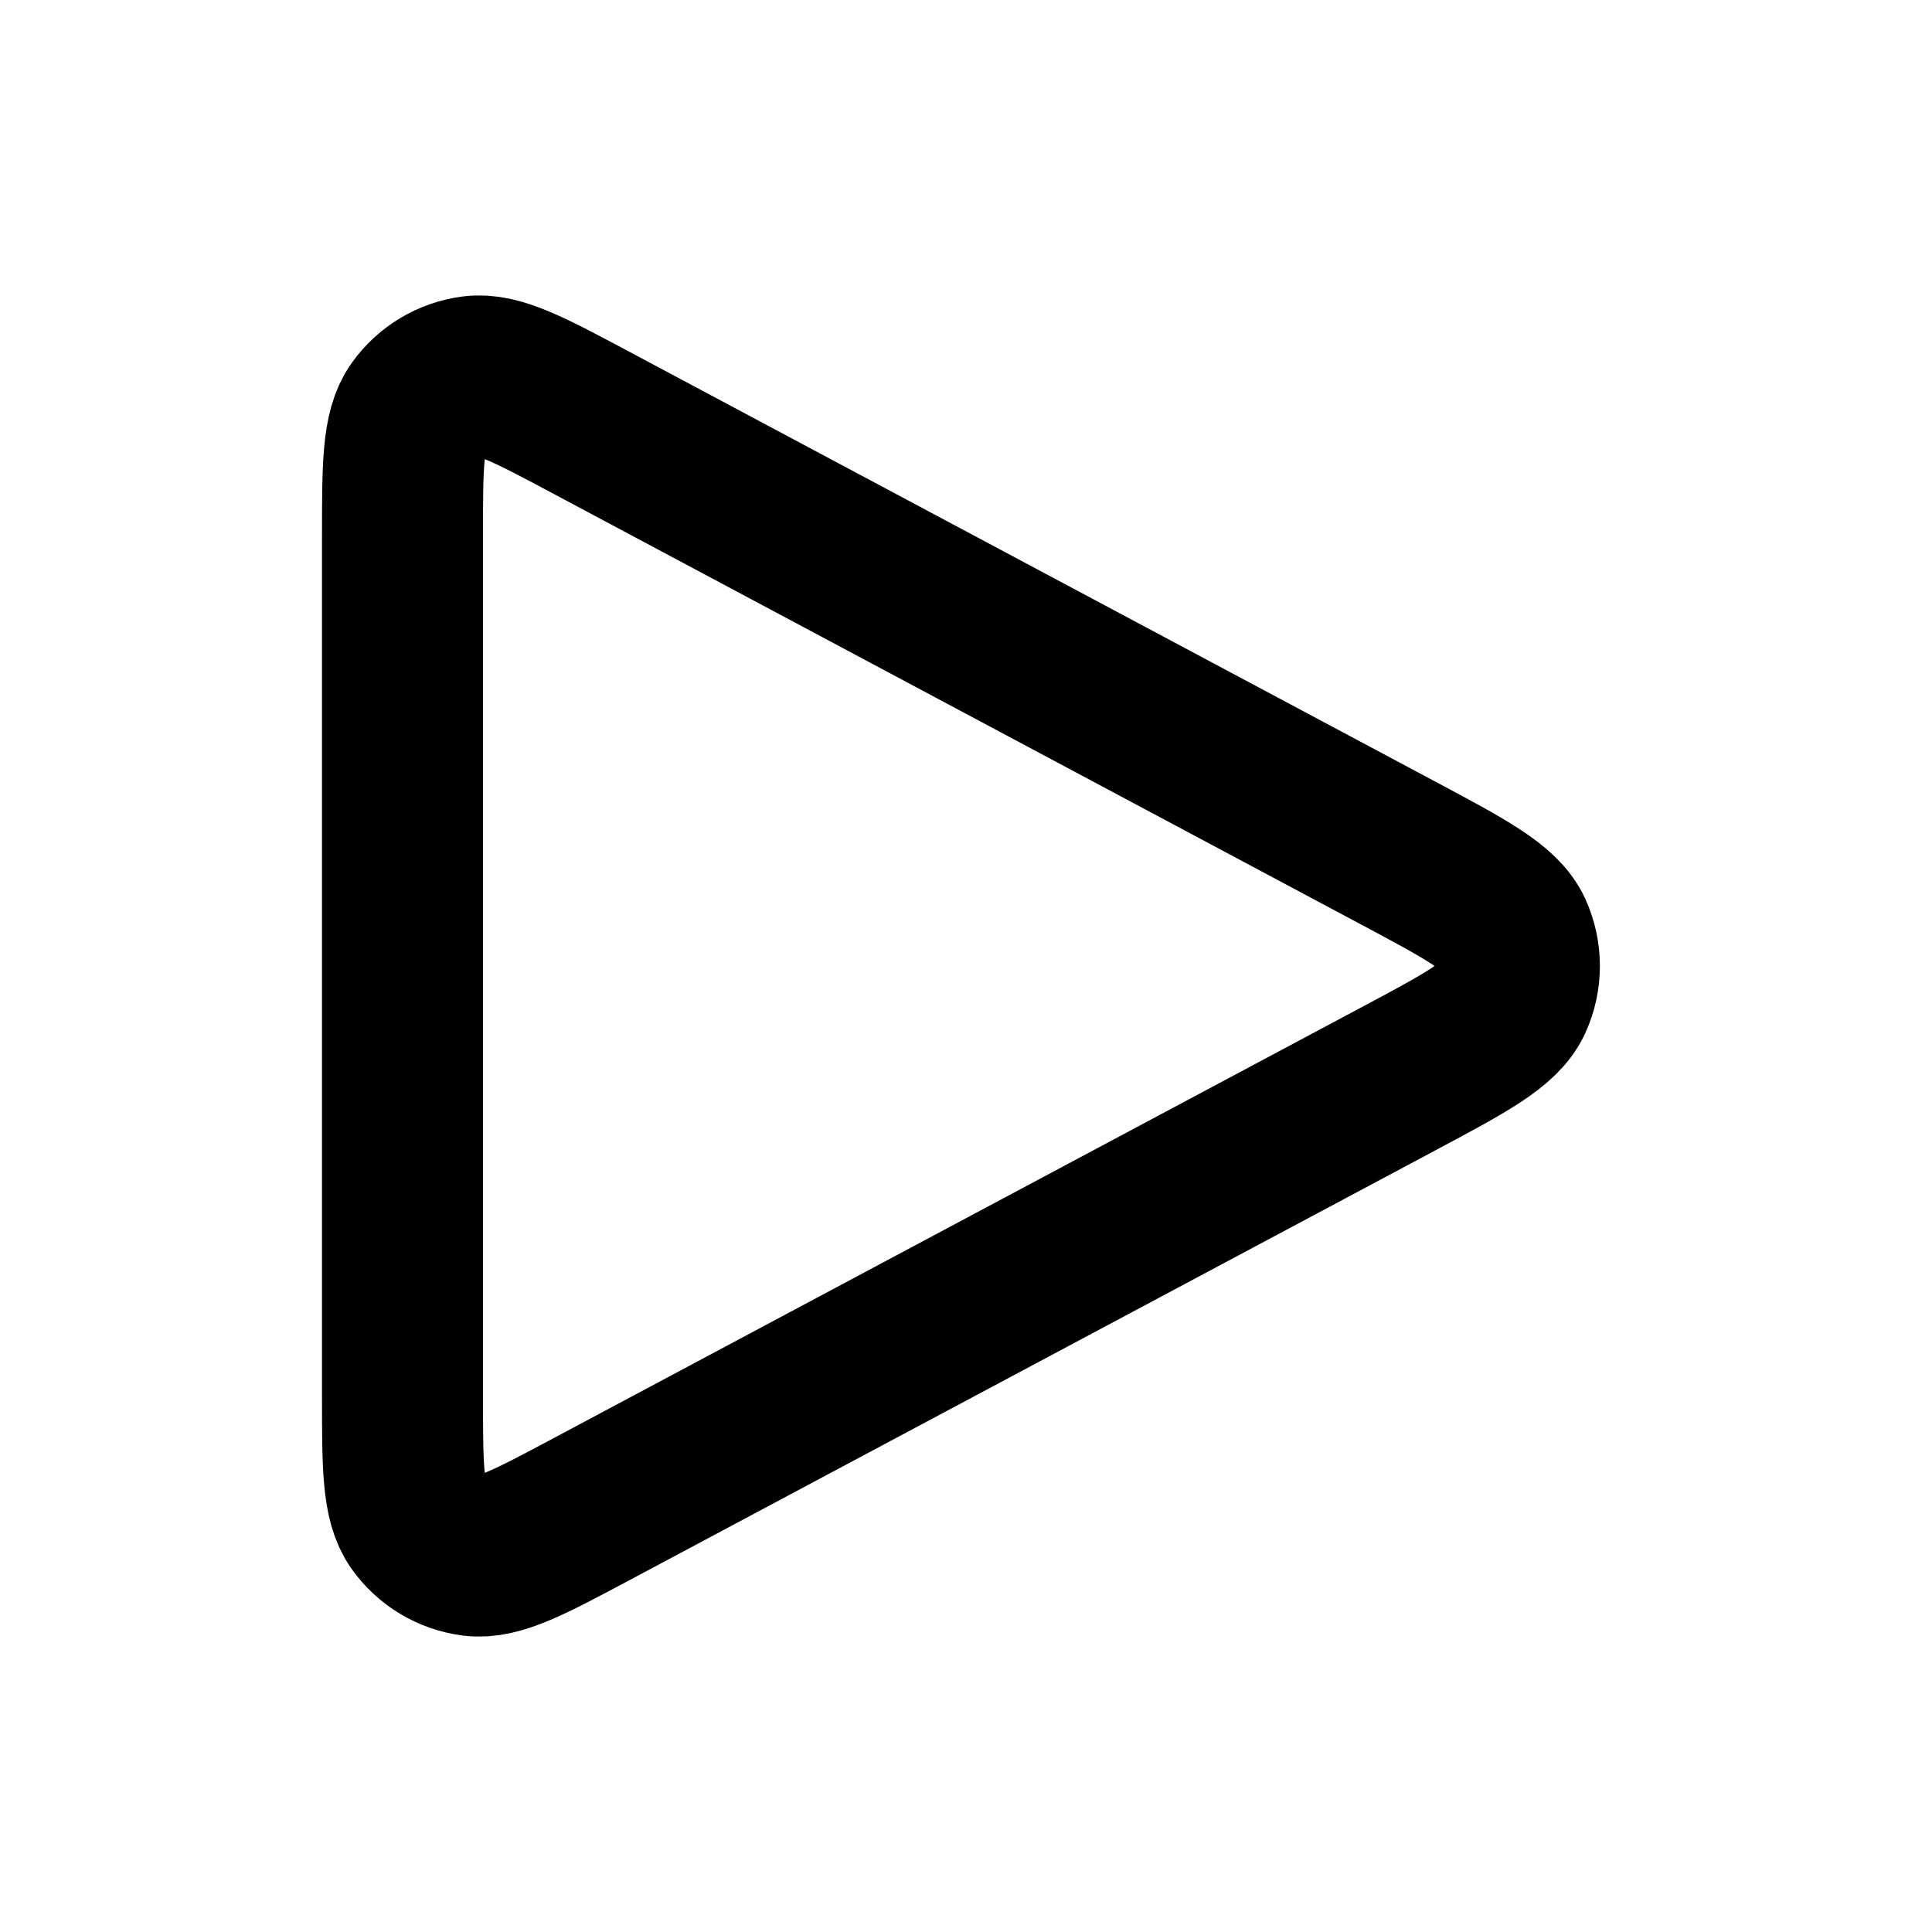
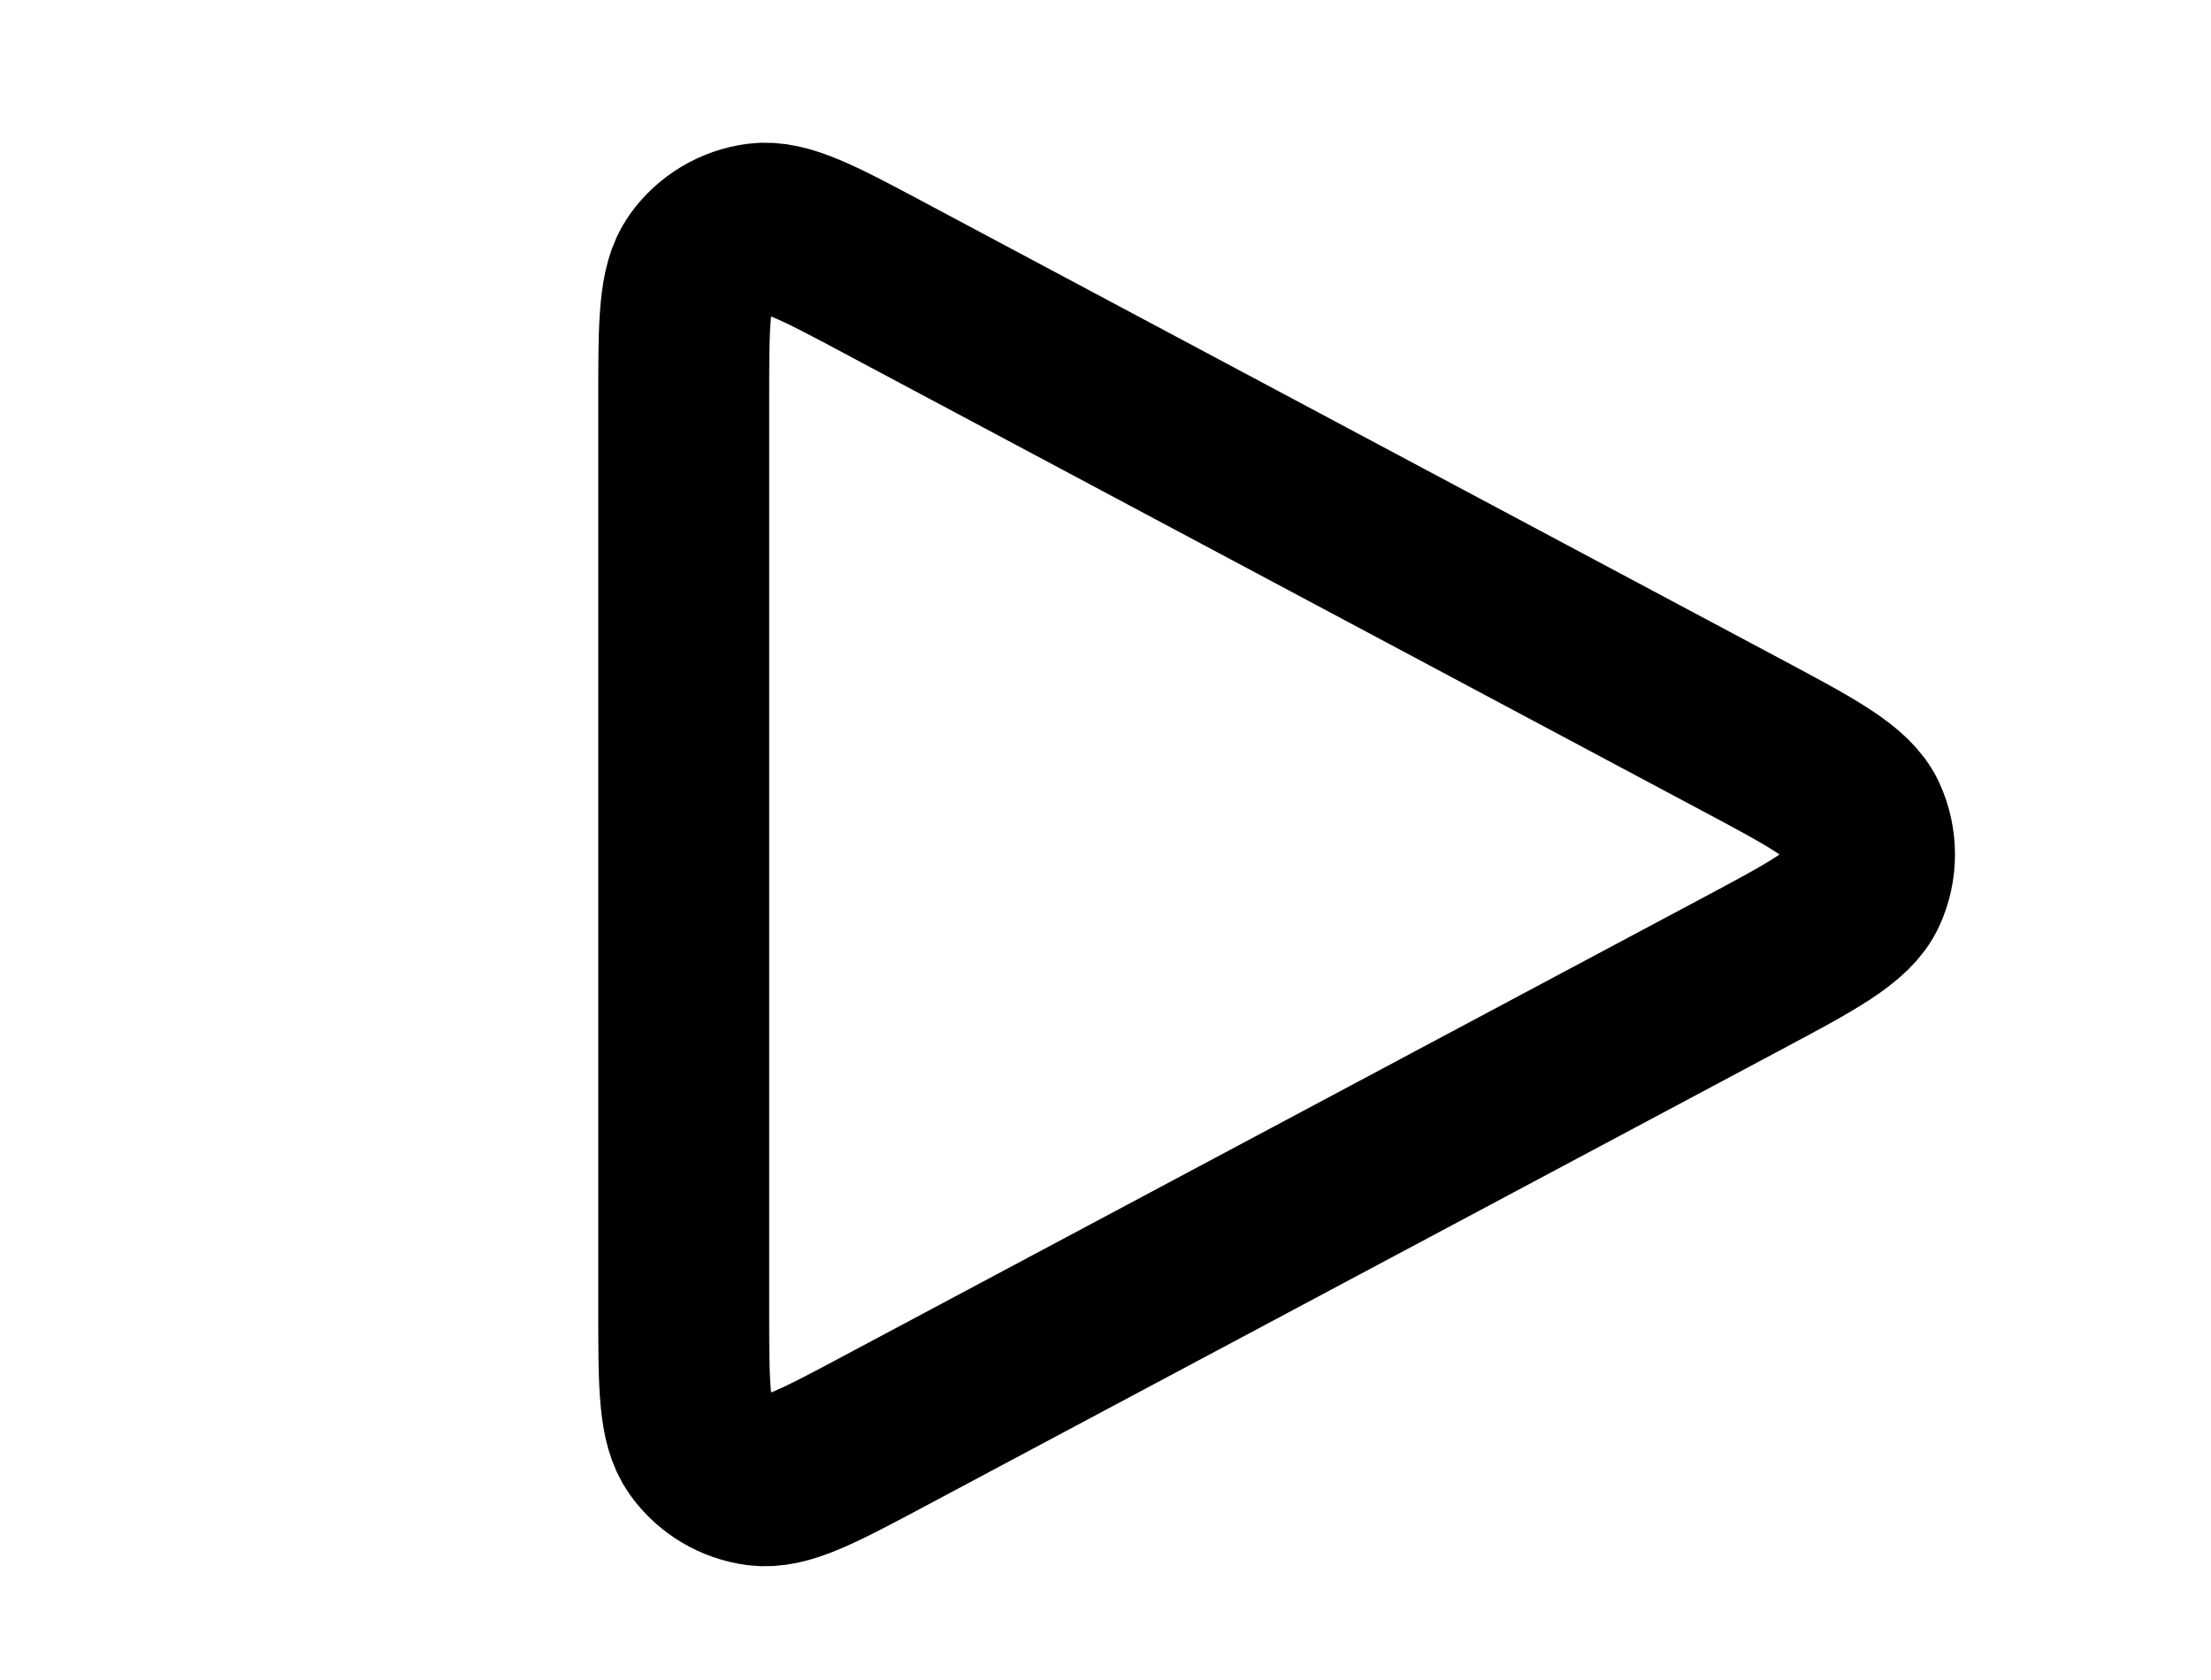
- <svg xmlns="http://www.w3.org/2000/svg" width="800px" height="800px" viewBox="0 0 24 24" fill="none">
+ <svg xmlns="http://www.w3.org/2000/svg" fill="none" viewBox="-3 2 25.87 19.66">
  <g id="Media / Play">
    <path id="Vector" d="M5 17.334V6.667C5 5.787 5 5.347 5.185 5.087C5.347 4.86 5.596 4.711 5.872 4.675C6.189 4.634 6.577 4.841 7.353 5.255L17.352 10.588L17.356 10.59C18.213 11.047 18.642 11.276 18.783 11.58C18.905 11.846 18.905 12.153 18.783 12.419C18.642 12.724 18.212 12.954 17.352 13.412L7.353 18.745C6.576 19.159 6.189 19.366 5.872 19.325C5.596 19.289 5.347 19.14 5.185 18.913C5 18.653 5 18.213 5 17.334Z" stroke="#000000" stroke-width="2" stroke-linecap="round" stroke-linejoin="round" />
  </g>
</svg>
